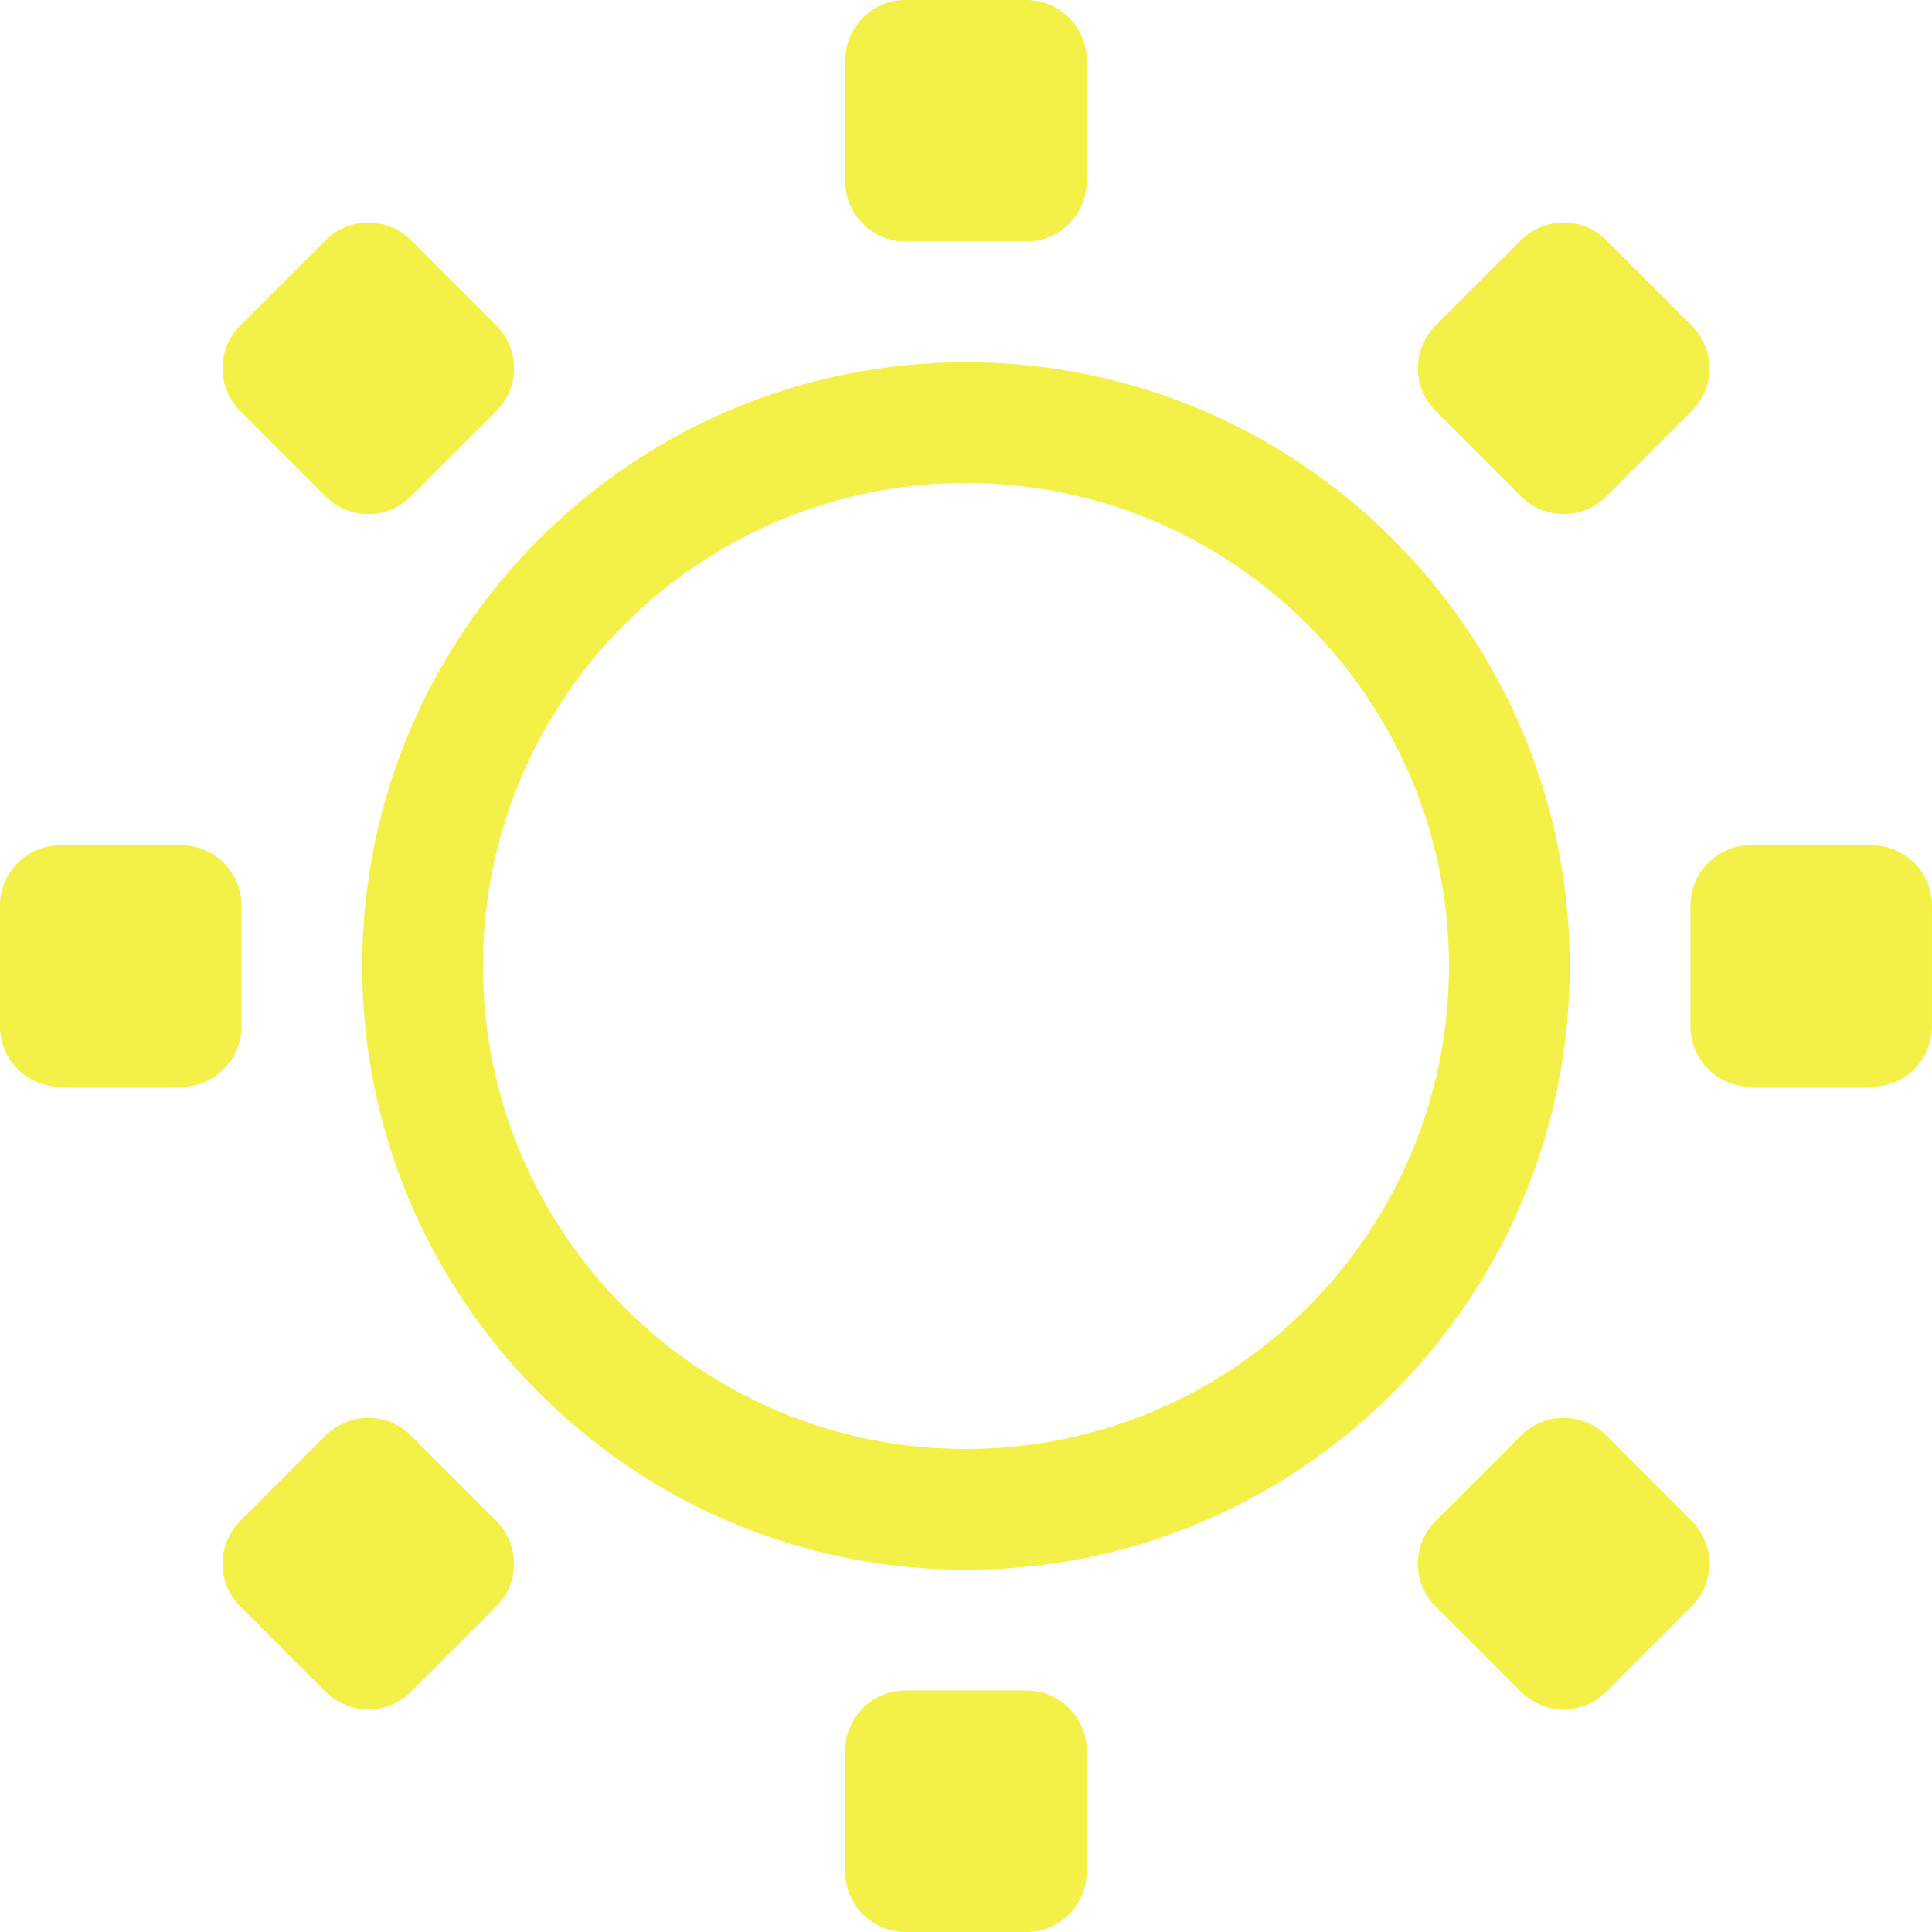
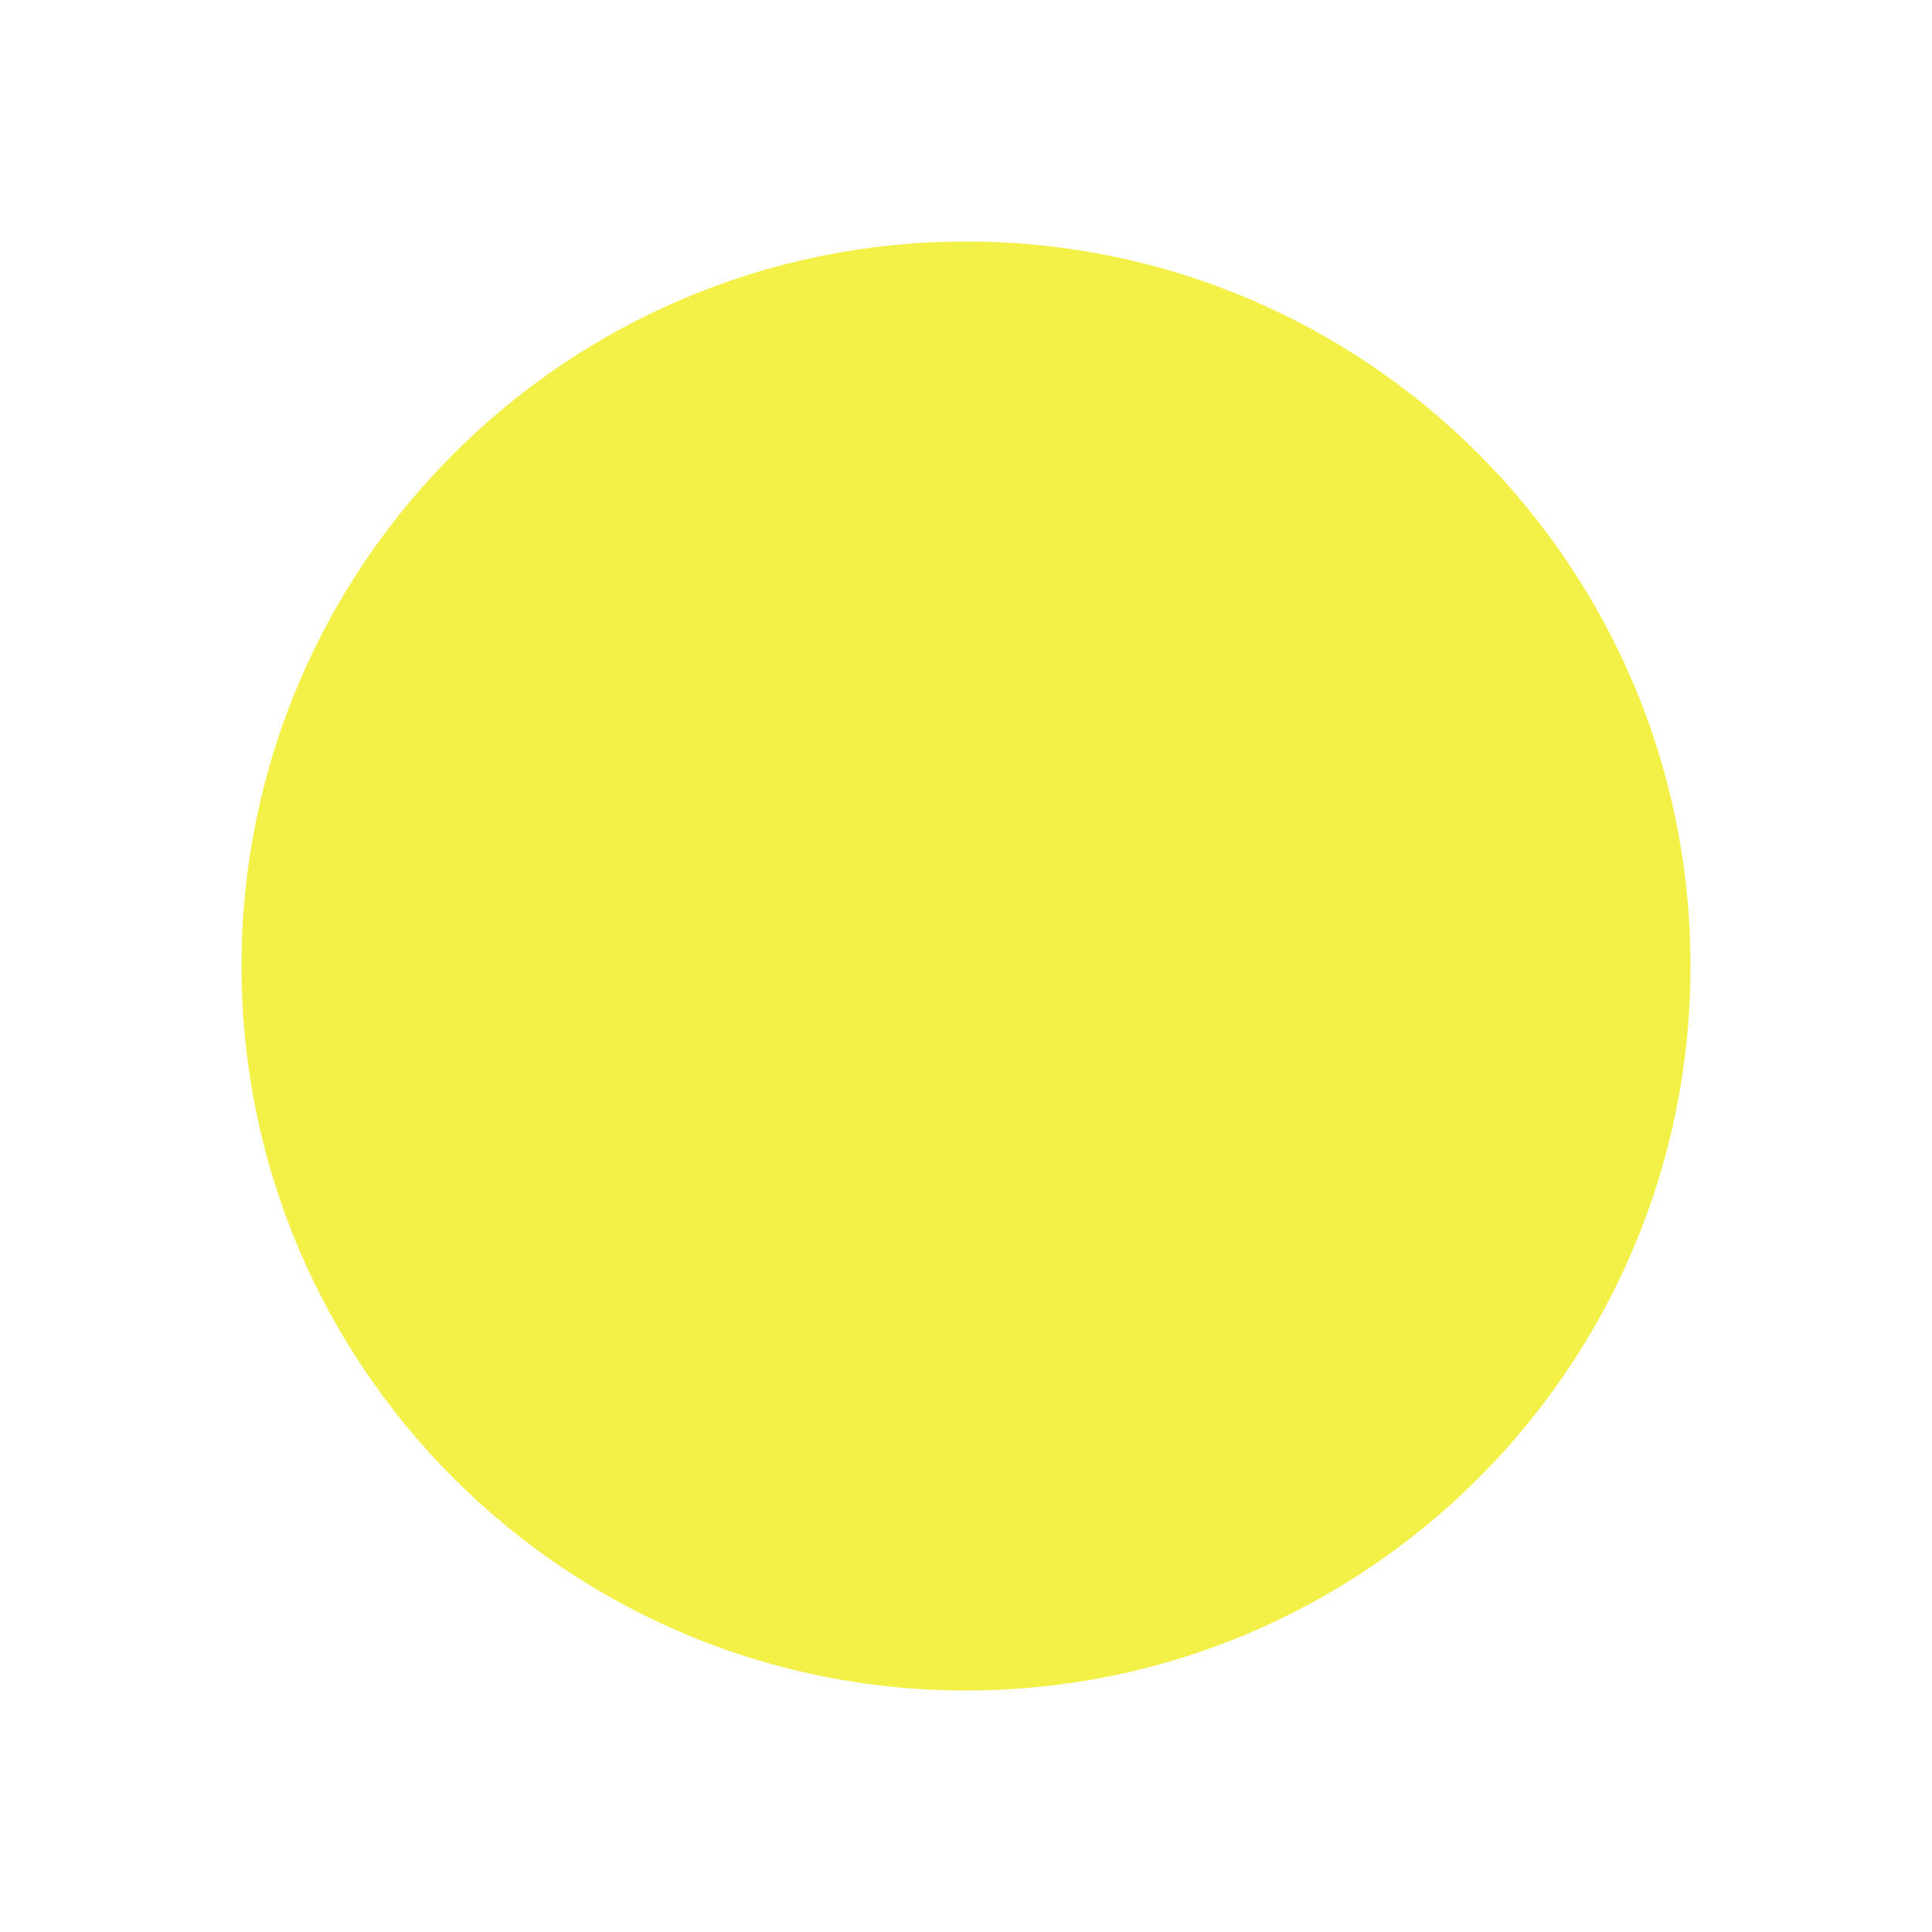
<svg xmlns="http://www.w3.org/2000/svg" xmlns:ns1="http://www.openswatchbook.org/uri/2009/osb" xmlns:xlink="http://www.w3.org/1999/xlink" height="16" id="svg7384" style="enable-background:new" version="1.1" width="16">
  <defs id="defs7386">
    <linearGradient id="linearGradient5606" ns1:paint="solid">
      <stop id="stop5608" offset="0" style="stop-color:#000000;stop-opacity:1;" />
    </linearGradient>
    <filter color-interpolation-filters="sRGB" id="filter7554">
      <feBlend id="feBlend7556" in2="BackgroundImage" mode="darken" />
    </filter>
    <linearGradient gradientTransform="matrix(0.08112299,0,0,0.07855526,540.8143,254.8467)" gradientUnits="userSpaceOnUse" xlink:href="#linearGradient3785" id="linearGradient3189" x1="365.512" x2="365.978" y1="408.397" y2="520.171" />
    <linearGradient id="linearGradient3785">
      <stop id="stop3787" offset="0" style="stop-color:#384880;stop-opacity:1;" />
      <stop id="stop3789" offset="1" style="stop-color:#000000;stop-opacity:1;" />
    </linearGradient>
  </defs>
  <g id="layer9" style="display:inline" transform="translate(-362.0002,274)">
-     <path d="m 370,-271 c -2.761,0 -5,2.239 -5,5 0,2.761 2.239,5 5,5 2.761,0 5,-2.239 5,-5 0,-2.761 -2.239,-5 -5,-5 z m 0,1 c 2.209,0 4,1.791 4,4 0,2.209 -1.791,4 -4,4 -2.209,0 -4,-1.791 -4,-4 0,-2.209 1.791,-4 4,-4 z" id="path8247" style="fill:#f3f048;fill-opacity:1;stroke:none" />
-     <rect height="2" id="rect8251" ry="0.5" style="color:#bebebe;fill:#f3f048;fill-opacity:1;stroke:none;stroke-width:2;marker:none;visibility:visible;display:inline;overflow:visible;enable-background:accumulate" width="2" x="369" y="-274" />
-     <rect height="2" id="rect8253" ry="0.5" style="color:#bebebe;fill:#f3f048;fill-opacity:1;stroke:none;stroke-width:2;marker:none;visibility:visible;display:inline;overflow:visible;enable-background:accumulate" width="2" x="369" y="-260" />
-     <rect height="2" id="rect6007" ry="0.5" style="color:#bebebe;fill:#f3f048;fill-opacity:1;stroke:none;stroke-width:2;marker:none;visibility:visible;display:inline;overflow:visible;enable-background:accumulate" transform="matrix(0,1,-1,0,0,0)" width="2" x="-267" y="-378" />
-     <rect height="2" id="rect6009" ry="0.5" style="color:#bebebe;fill:#f3f048;fill-opacity:1;stroke:none;stroke-width:2;marker:none;visibility:visible;display:inline;overflow:visible;enable-background:accumulate" transform="matrix(0,1,-1,0,0,0)" width="2" x="-267" y="-364" />
-     <rect height="2" id="rect6034" ry="0.5" style="color:#bebebe;fill:#f3f048;fill-opacity:1;stroke:none;stroke-width:2;marker:none;visibility:visible;display:inline;overflow:visible;enable-background:accumulate" transform="matrix(0.7071068,-0.7071068,0.7071068,0.7071068,0,0)" width="2" x="448.72" y="65.539" />
-     <rect height="2" id="rect6036" ry="0.5" style="color:#bebebe;fill:#f3f048;fill-opacity:1;stroke:none;stroke-width:2;marker:none;visibility:visible;display:inline;overflow:visible;enable-background:accumulate" transform="matrix(0.7071068,-0.7071068,0.7071068,0.7071068,0,0)" width="2" x="448.72" y="79.539" />
-     <rect height="2" id="rect6038" ry="0.5" style="color:#bebebe;fill:#f3f048;fill-opacity:1;stroke:none;stroke-width:2;marker:none;visibility:visible;display:inline;overflow:visible;enable-background:accumulate" transform="matrix(0.7071068,0.7071068,-0.7071068,0.7071068,0,0)" width="2" x="72.539" y="-457.72" />
-     <rect height="2" id="rect6040" ry="0.5" style="color:#bebebe;fill:#f3f048;fill-opacity:1;stroke:none;stroke-width:2;marker:none;visibility:visible;display:inline;overflow:visible;enable-background:accumulate" transform="matrix(0.7071068,0.7071068,-0.7071068,0.7071068,0,0)" width="2" x="72.539" y="-443.72" />
+     <path d="m 135,201 a 6,6 0 1 1 -12,0 6,6 0 1 1 12,0 z" id="path6112" style="color:#bebebe;fill:#f3f048;fill-opacity:1;stroke:none;stroke-width:2;marker:none;visibility:visible;display:inline;overflow:visible;enable-background:accumulate" transform="translate(241.0002,-467)" />
  </g>
  <g id="layer10" style="display:inline;filter:url(#filter7554)" transform="translate(-362.0002,274)" />
  <g id="layer1" style="display:inline" transform="translate(-121,-343)" />
  <g id="layer14" style="display:inline" transform="translate(-362.0002,274)" />
  <g id="layer15" style="display:inline" transform="translate(-362.0002,274)" />
  <g id="g71291" style="display:inline" transform="translate(-362.0002,274)" />
+   <g id="layer2" style="display:inline" transform="translate(-121,-193)" />
  <g id="layer12" style="display:inline" transform="translate(-362.0002,274)" />
</svg>
